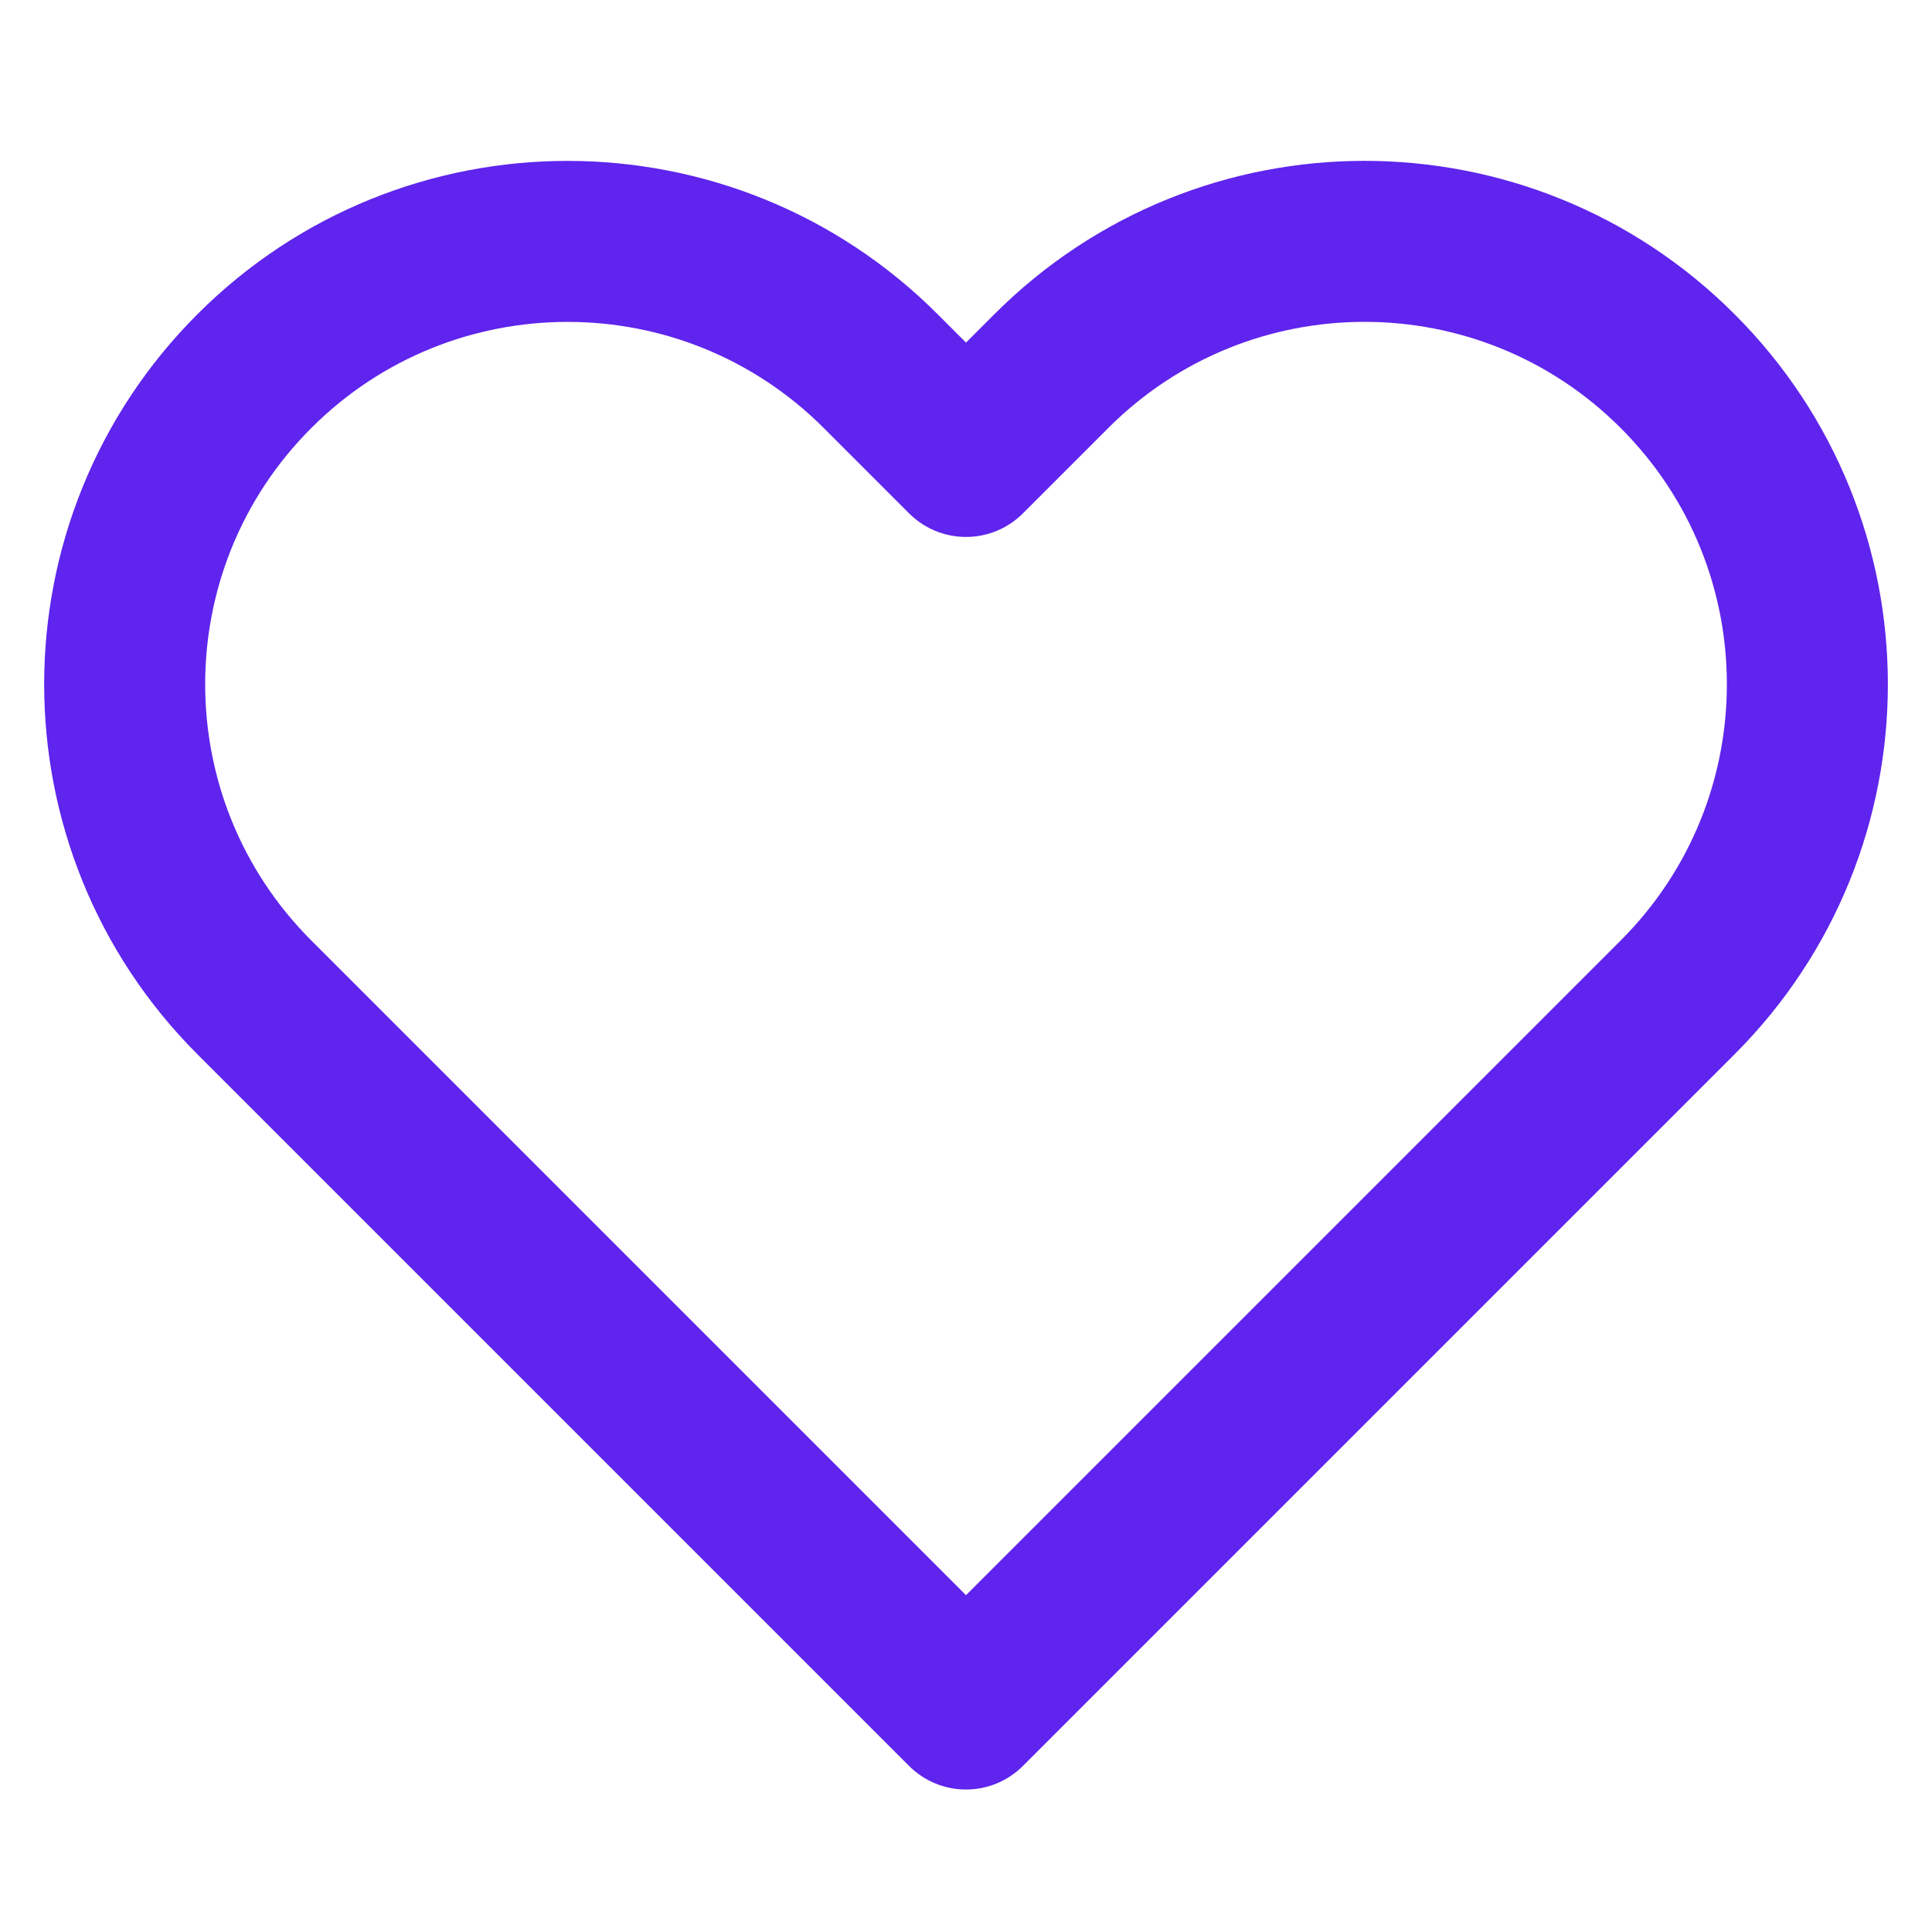
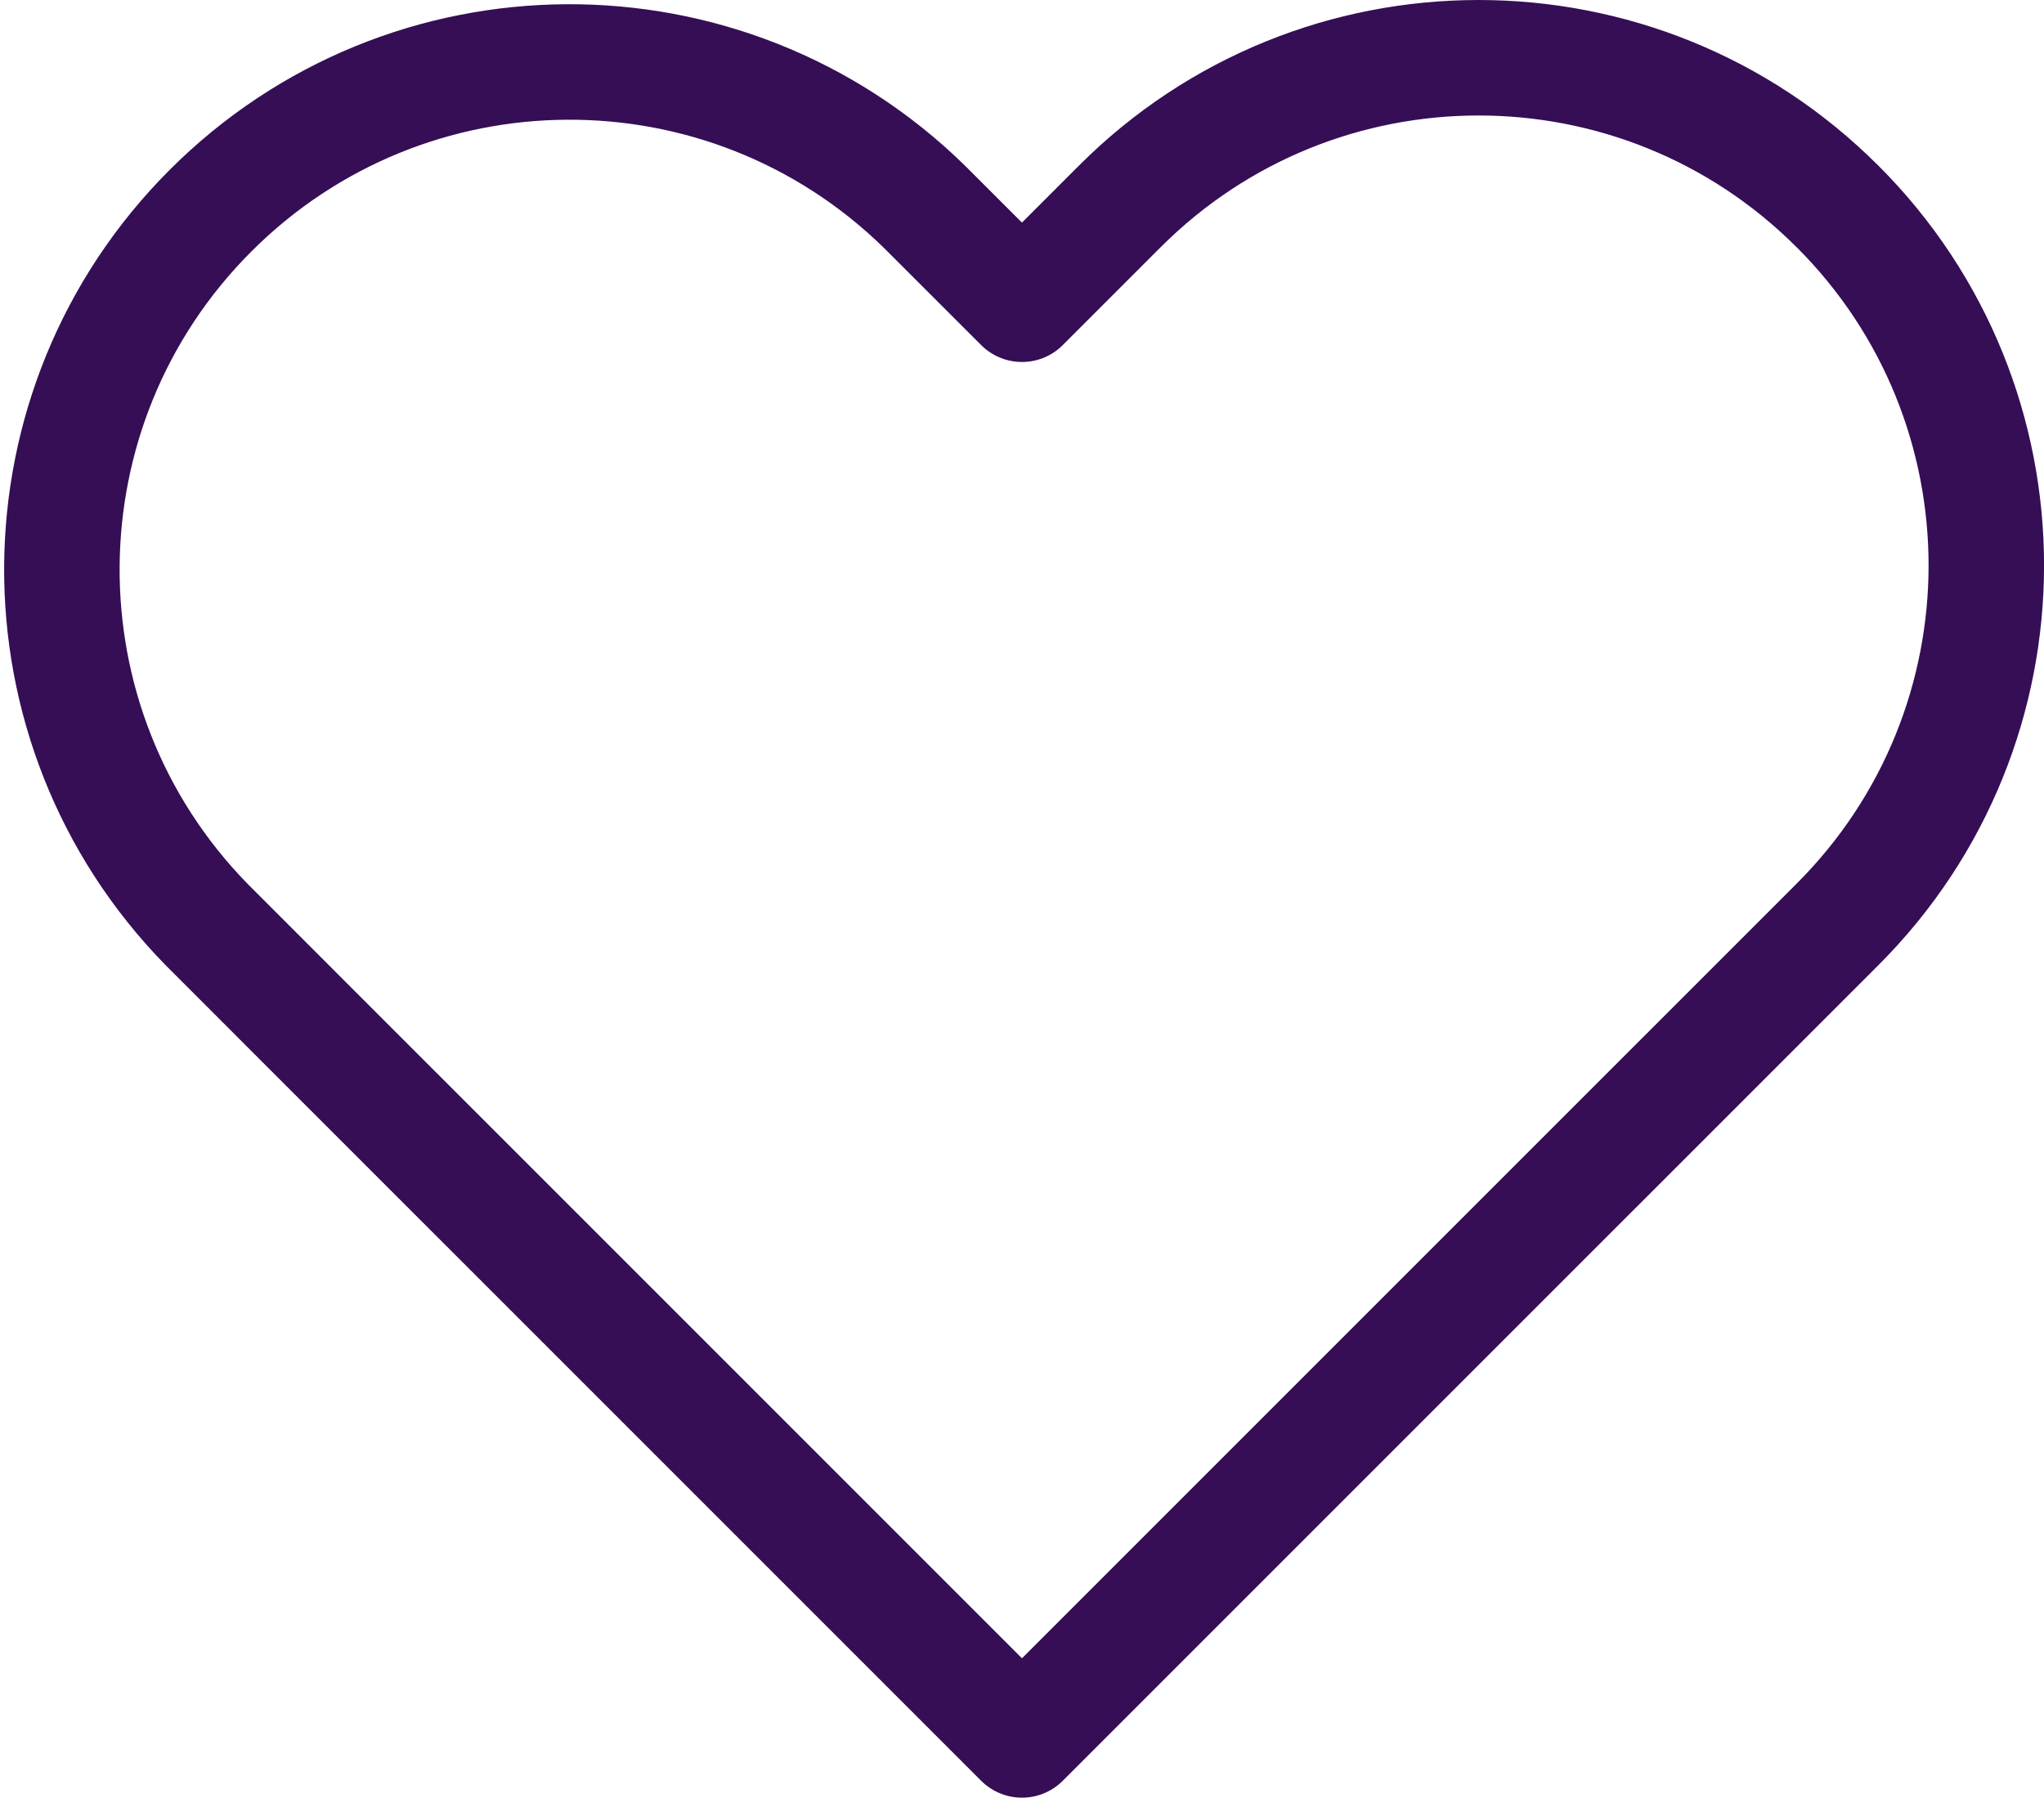
- <svg xmlns="http://www.w3.org/2000/svg" width="24" height="24" viewBox="0 0 24 24" fill="none" stroke="#5F24ED" stroke-width="2" stroke-linecap="round" stroke-linejoin="round" class="feather feather-heart">
-   <path d="M20.84 4.61a5.5 5.5 0 0 0-7.78 0L12 5.67l-1.06-1.06a5.5 5.5 0 0 0-7.78 7.78l1.06 1.06L12 21.23l7.78-7.78 1.06-1.06a5.5 5.5 0 0 0 0-7.78z" />
+ <svg xmlns="http://www.w3.org/2000/svg" width="35.401" height="31.133" viewBox="0 0 35.401 31.133">
+   <path id="heart" d="M32.374,5.574a8.788,8.788,0,0,0-12.432,0L18.249,7.267,16.555,5.574A8.791,8.791,0,0,0,4.123,18.005L5.817,19.7,18.249,32.131,30.681,19.7l1.694-1.694a8.788,8.788,0,0,0,0-12.432Z" transform="translate(-0.549 -1.998)" fill="none" stroke="#350e56" stroke-linecap="round" stroke-linejoin="round" stroke-width="2" />
</svg>
